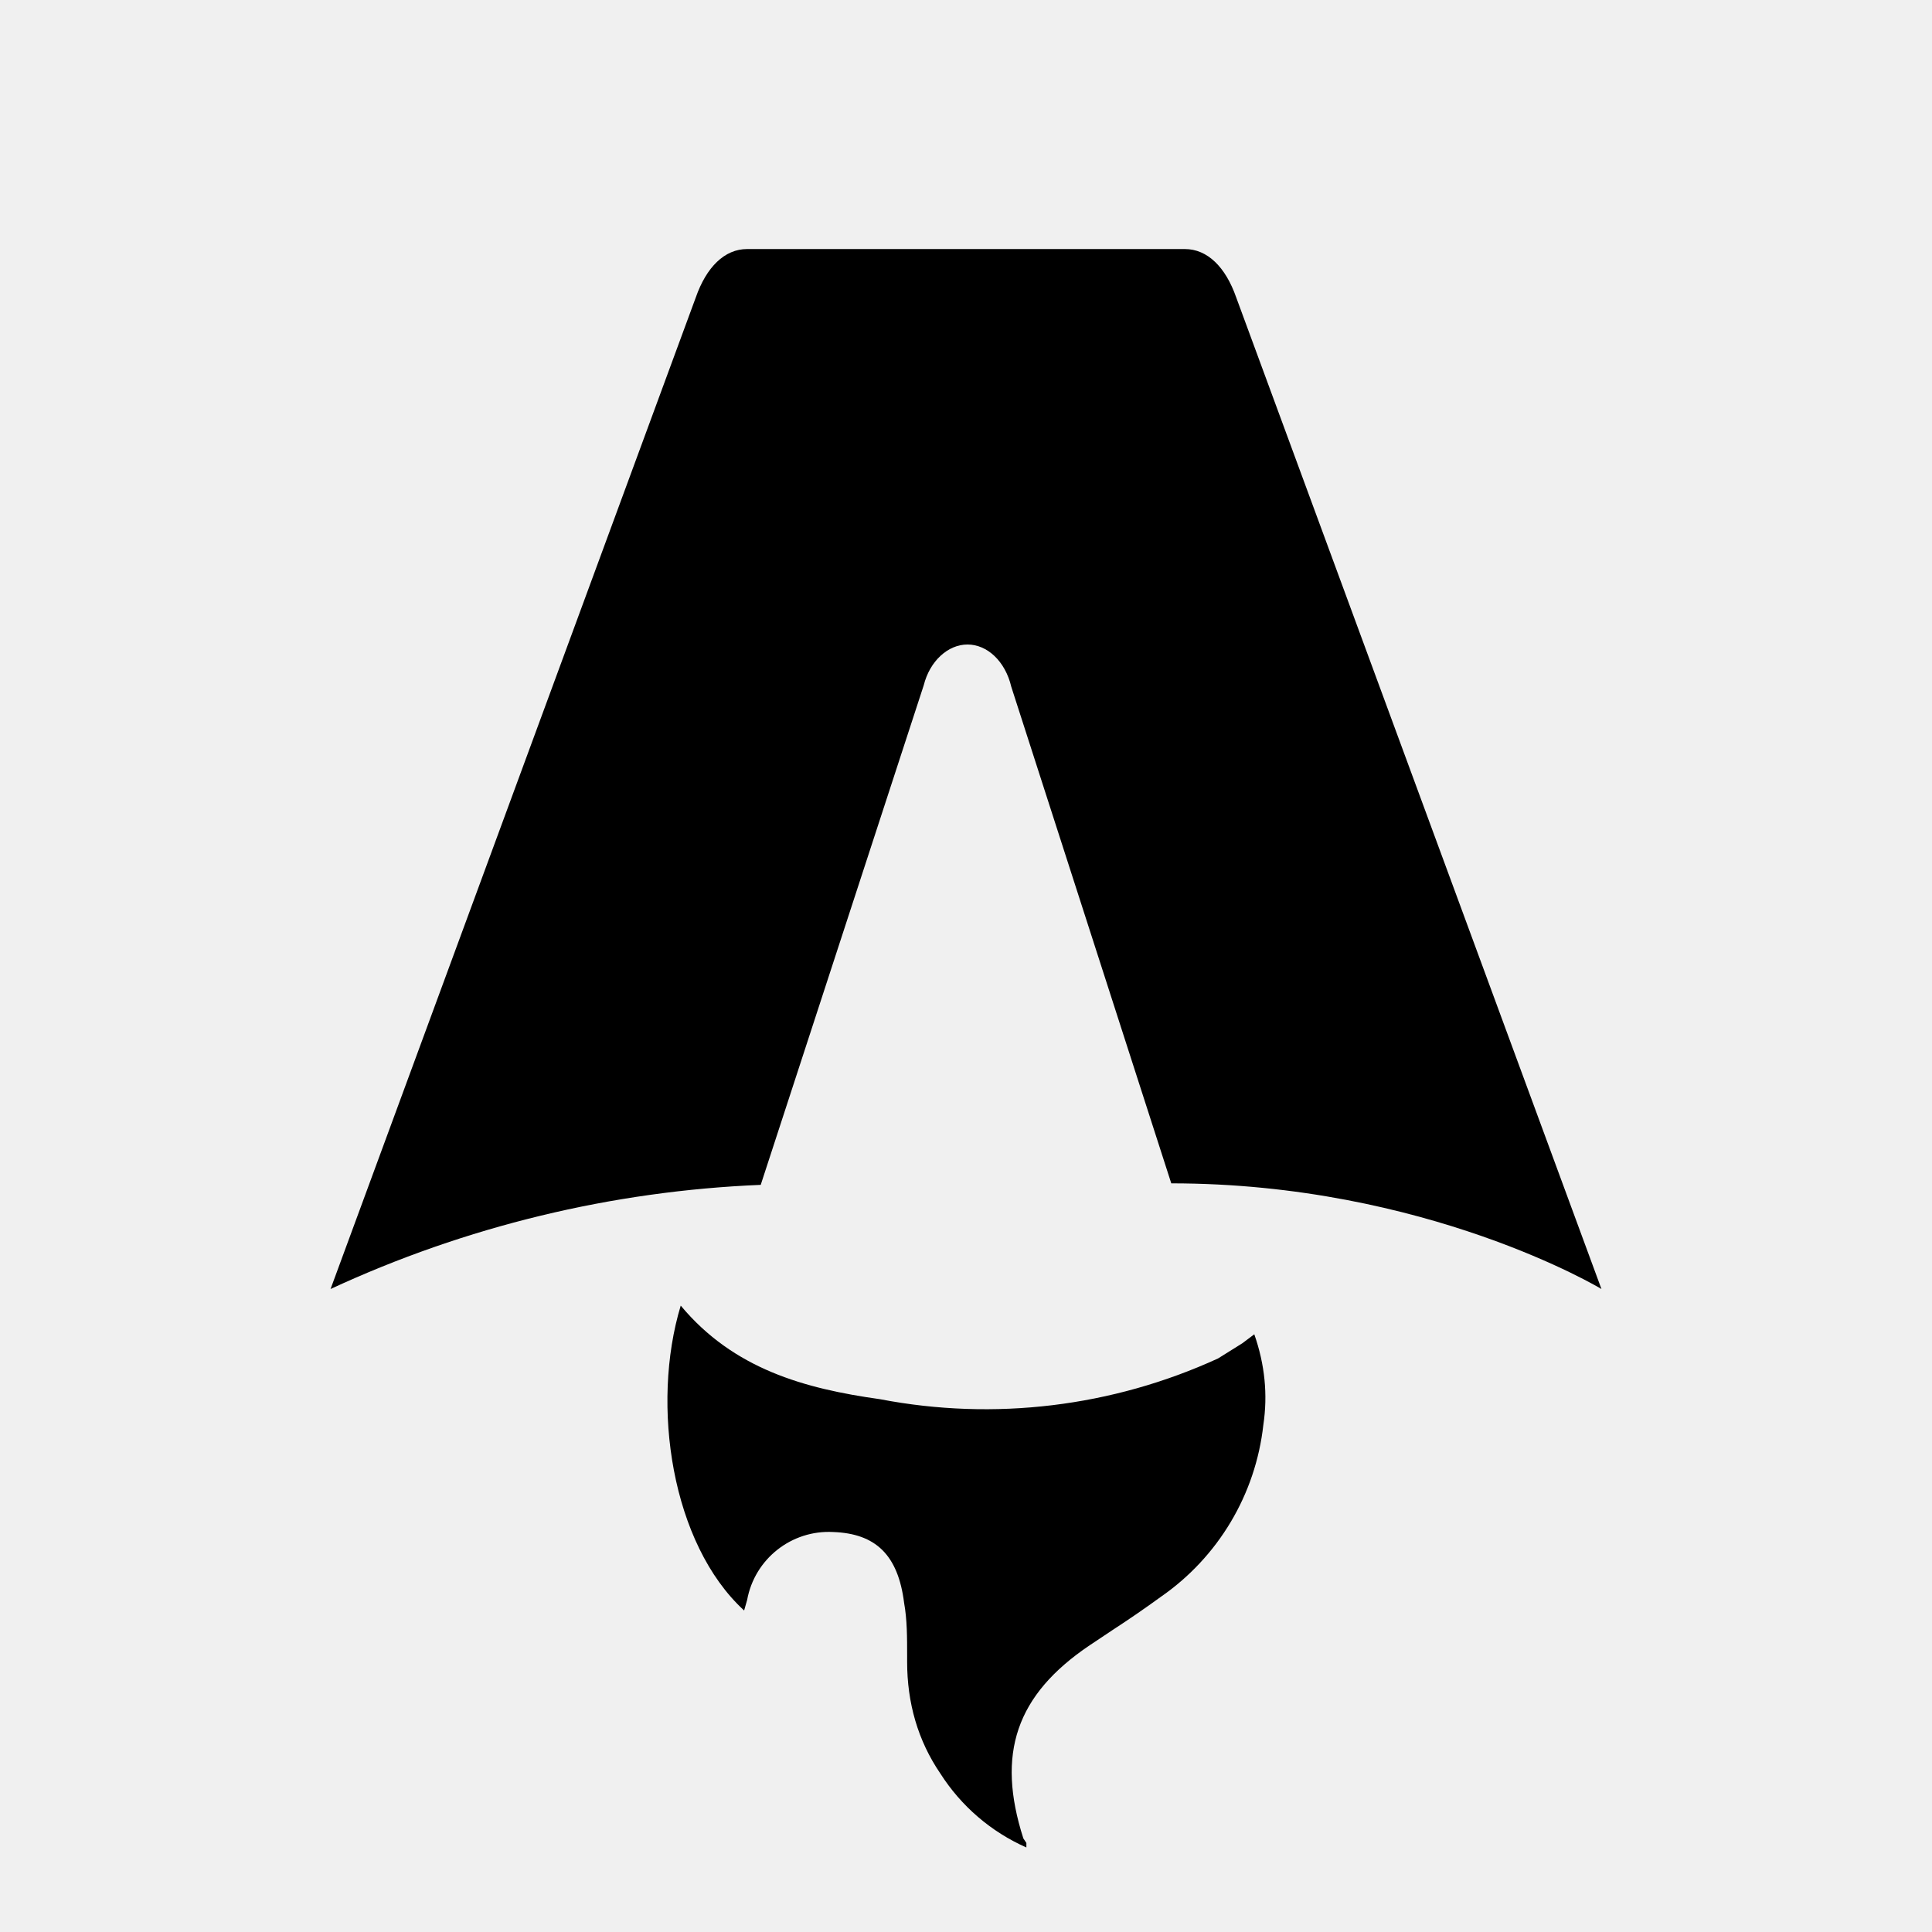
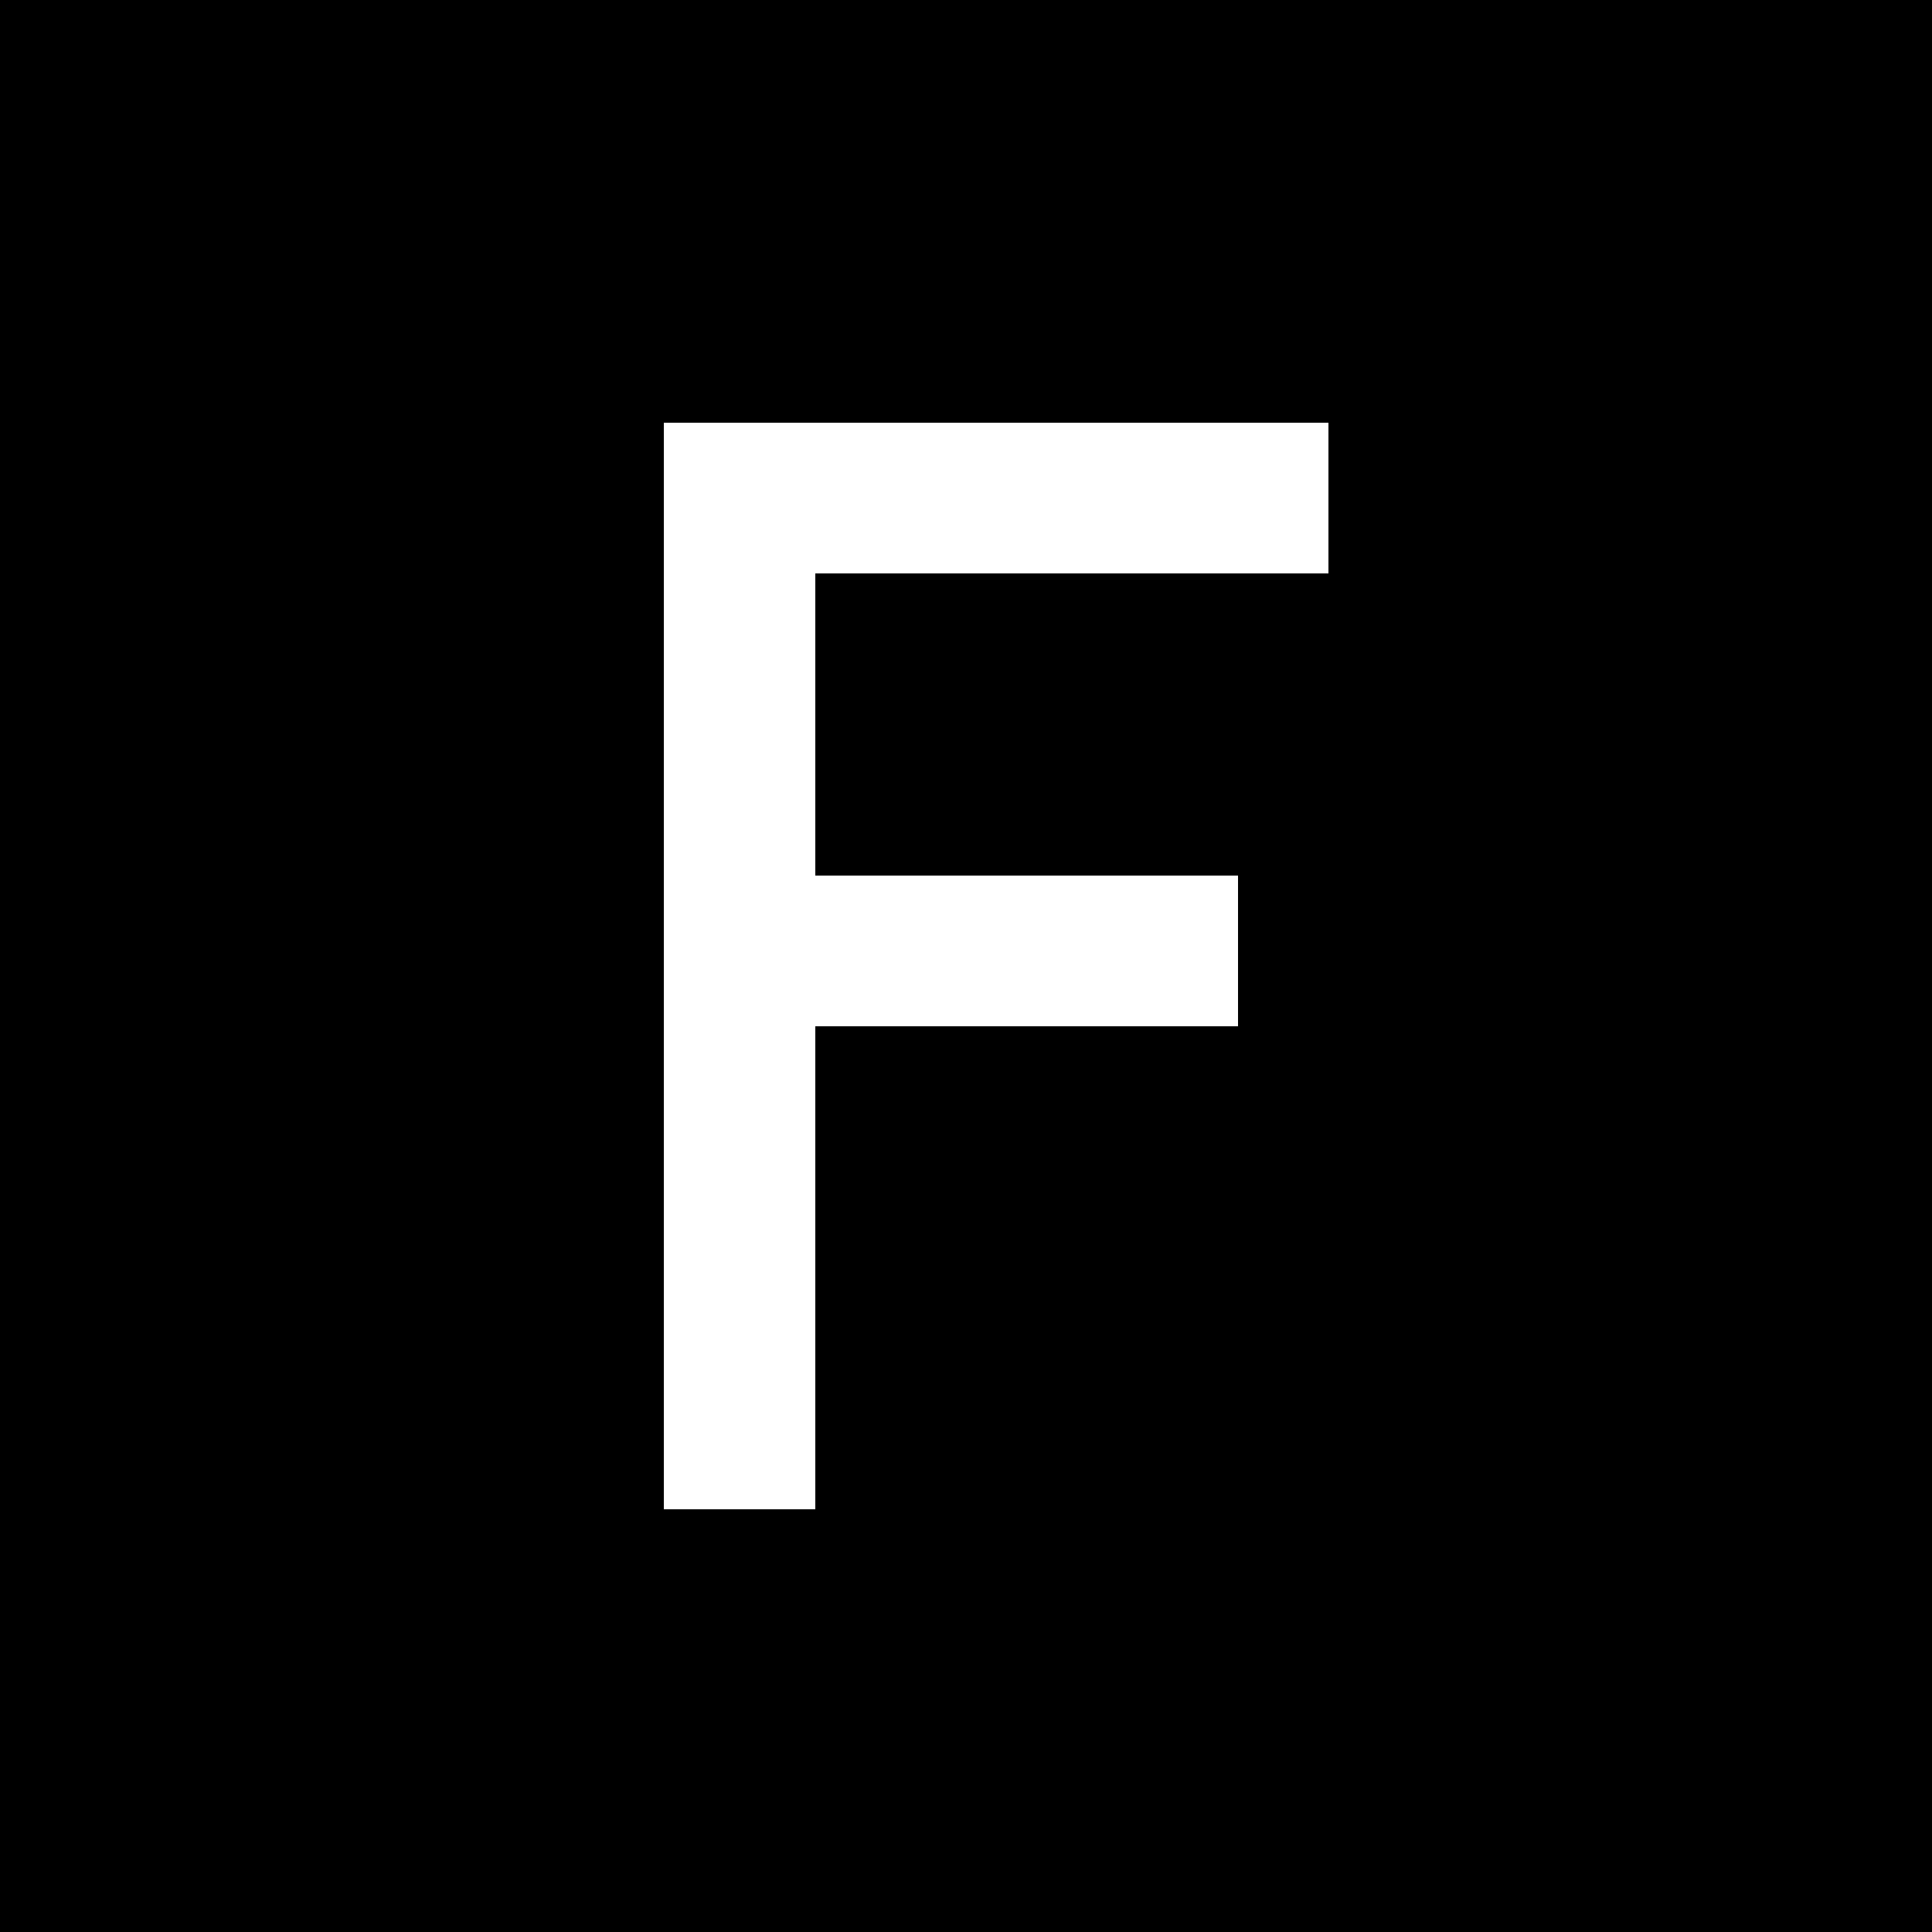
- <svg xmlns="http://www.w3.org/2000/svg" fill="none" viewBox="0 0 128 128">
-   <path d="M50.4 78.5a75.1 75.1 0 0 0-28.5 6.9l24.2-65.7c.7-2 1.9-3.2 3.4-3.2h29c1.5 0 2.7 1.2 3.4 3.2l24.2 65.7s-11.6-7-28.5-7L67 45.5c-.4-1.7-1.6-2.8-2.9-2.8-1.3 0-2.5 1.1-2.9 2.7L50.4 78.5Zm-1.1 28.2Zm-4.2-20.2c-2 6.6-.6 15.8 4.2 20.2a17.5 17.5 0 0 1 .2-.7 5.5 5.5 0 0 1 5.7-4.5c2.8.1 4.3 1.5 4.7 4.7.2 1.1.2 2.3.2 3.5v.4c0 2.7.7 5.2 2.2 7.4a13 13 0 0 0 5.7 4.9v-.3l-.2-.3c-1.8-5.6-.5-9.5 4.4-12.8l1.5-1a73 73 0 0 0 3.2-2.2 16 16 0 0 0 6.8-11.4c.3-2 .1-4-.6-6l-.8.6-1.6 1a37 37 0 0 1-22.4 2.7c-5-.7-9.7-2-13.2-6.2Z" />
-   <style>
-         path { fill: #000; }
-         @media (prefers-color-scheme: dark) {
-             path { fill: #FFF; }
-         }
-     </style>
+ <svg xmlns="http://www.w3.org/2000/svg" viewBox="0 0 32 32" shape-rendering="crispEdges">
+   <rect width="32" height="32" fill="#000" />
+   <path fill="#fff" d="M11 7h11v2.5h-8.5v5h7v2.5h-7v8h-2.5z" />
</svg>
